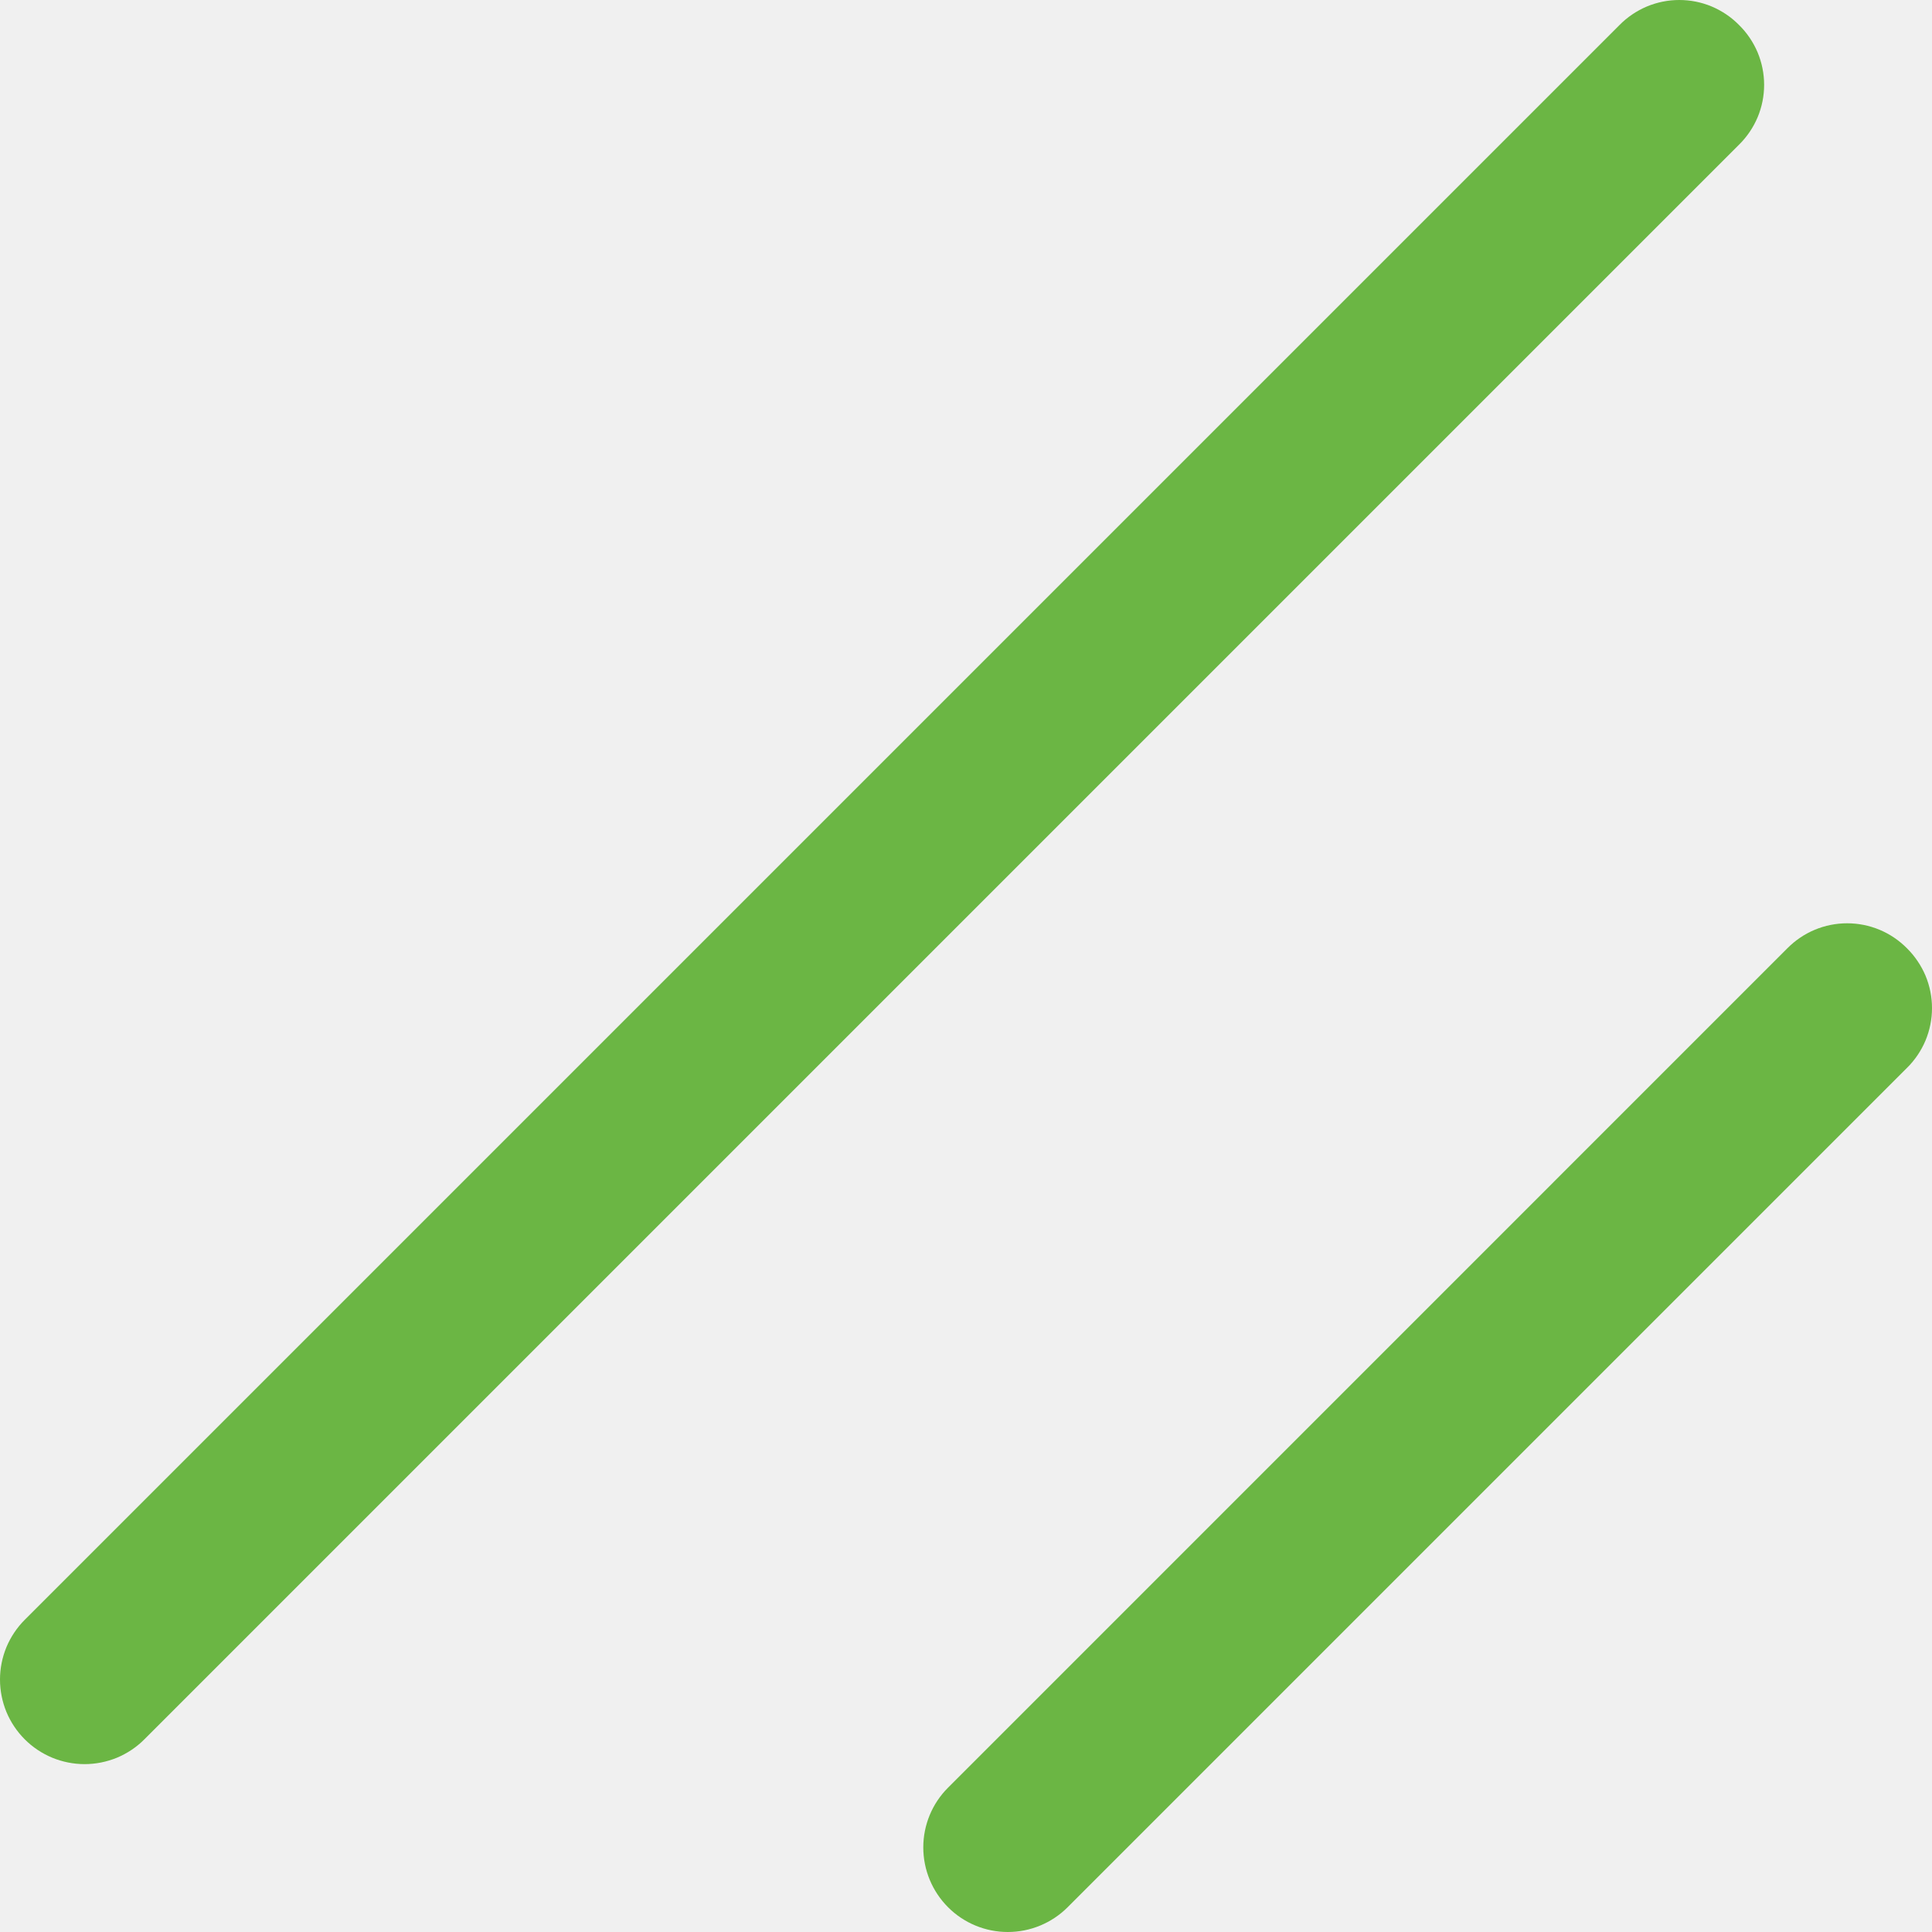
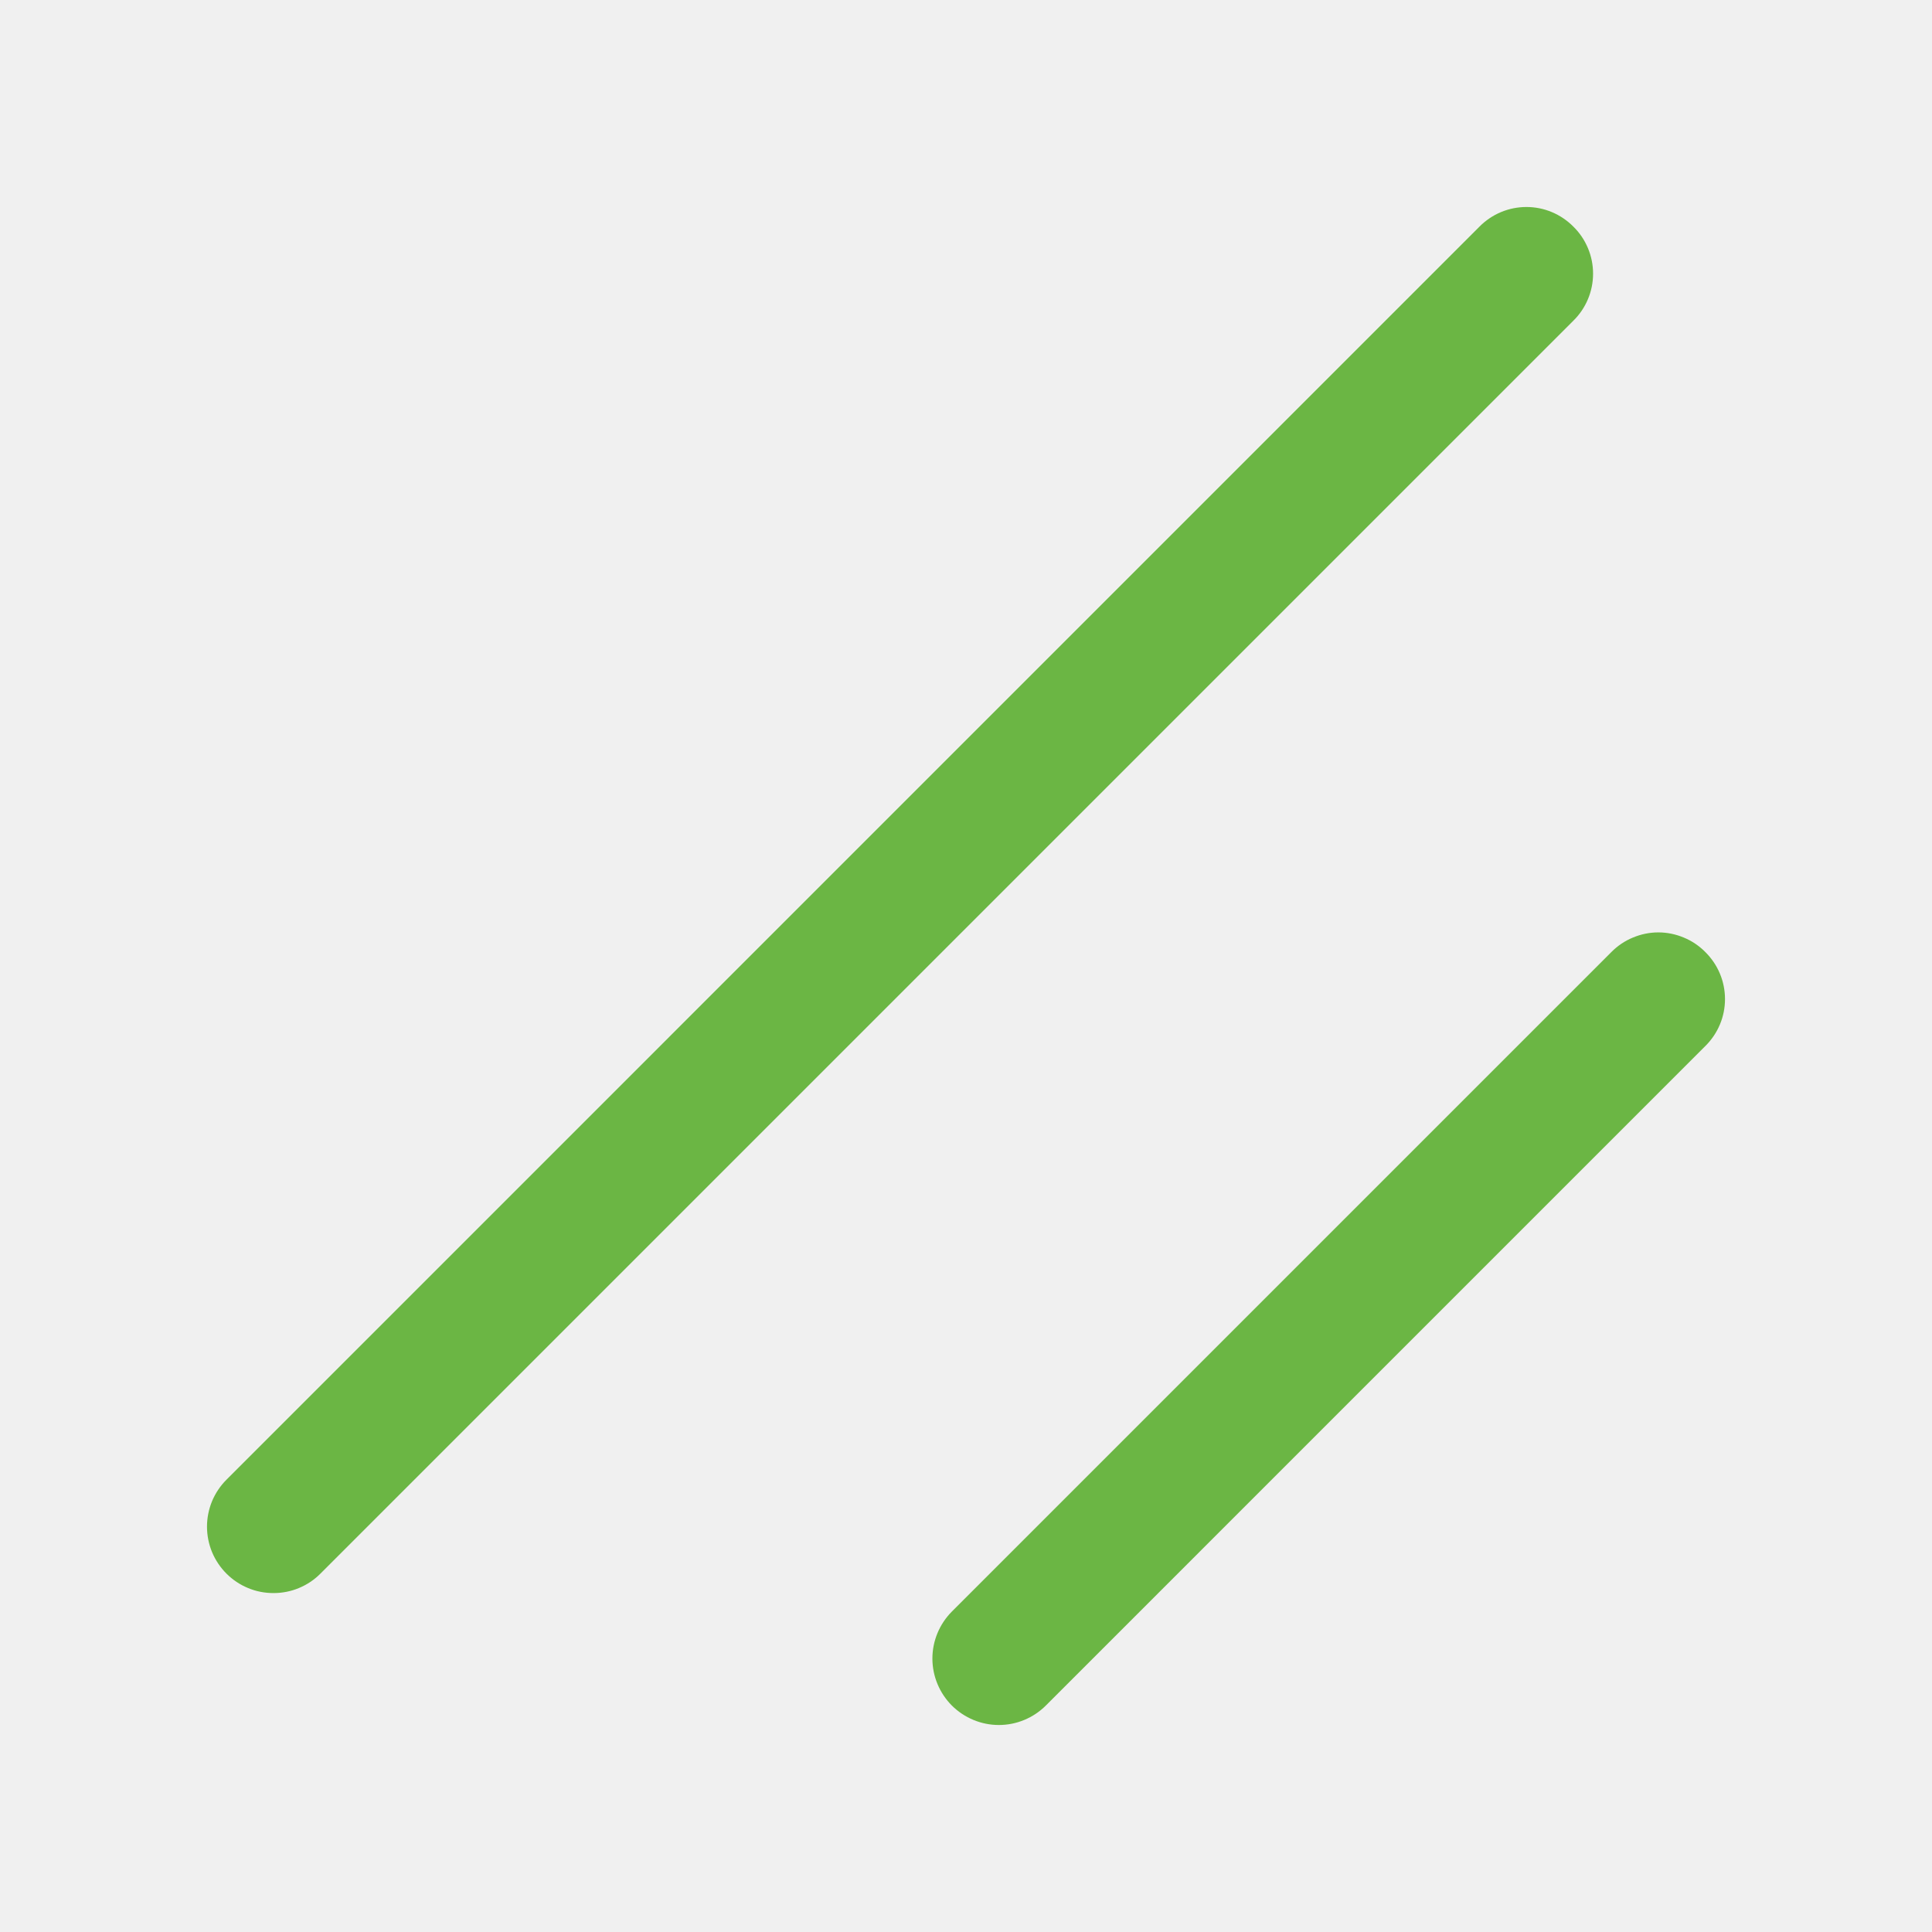
<svg xmlns="http://www.w3.org/2000/svg" width="28" height="28" viewBox="0 0 28 28" fill="none">
-   <g clip-path="url(#clip0_2033_955)">
-     <path fill-rule="evenodd" clip-rule="evenodd" d="M27.637 13.743C27.752 13.857 27.843 13.992 27.906 14.14C27.968 14.289 28 14.449 28 14.61C28 14.771 27.968 14.931 27.906 15.08C27.843 15.229 27.752 15.364 27.637 15.477L15.473 27.641C15.243 27.871 14.931 28 14.606 28C14.281 28 13.969 27.871 13.74 27.641C13.51 27.411 13.381 27.099 13.381 26.774C13.381 26.449 13.51 26.137 13.74 25.908L25.904 13.743C26.017 13.629 26.152 13.537 26.301 13.475C26.449 13.413 26.609 13.381 26.77 13.381C26.932 13.381 27.091 13.413 27.24 13.475C27.389 13.537 27.524 13.629 27.637 13.743ZM25.204 0.363C25.319 0.476 25.41 0.611 25.473 0.76C25.535 0.909 25.567 1.068 25.567 1.23C25.567 1.391 25.535 1.551 25.473 1.699C25.41 1.848 25.319 1.983 25.204 2.096L2.092 25.208C1.979 25.322 1.843 25.412 1.695 25.474C1.546 25.535 1.387 25.567 1.226 25.567C1.065 25.567 0.905 25.535 0.757 25.474C0.608 25.412 0.473 25.322 0.359 25.208C0.245 25.094 0.155 24.959 0.093 24.811C0.032 24.662 0 24.502 0 24.341C0 24.18 0.032 24.021 0.093 23.872C0.155 23.724 0.245 23.589 0.359 23.475L23.471 0.363C23.584 0.248 23.719 0.157 23.868 0.094C24.017 0.032 24.176 0 24.338 0C24.499 0 24.659 0.032 24.807 0.094C24.956 0.157 25.091 0.248 25.204 0.363Z" fill="#6BB644" />
-   </g>
-   <defs>
-     <clipPath id="clip0_2033_955">
-       <rect width="28" height="28" fill="white" />
-     </clipPath>
-   </defs>
+   <path fill-rule="evenodd" clip-rule="evenodd" d="M24.715 13.798C24.805 13.887 24.877 13.993 24.926 14.11C24.975 14.227 25 14.353 25 14.479C25 14.606 24.975 14.732 24.926 14.848C24.877 14.965 24.805 15.071 24.715 15.16L15.157 24.718C14.977 24.898 14.732 25 14.476 25C14.221 25 13.976 24.898 13.795 24.718C13.615 24.537 13.513 24.292 13.513 24.037C13.513 23.782 13.615 23.537 13.795 23.356L23.353 13.798C23.442 13.708 23.548 13.636 23.665 13.588C23.782 13.539 23.907 13.513 24.034 13.513C24.161 13.513 24.286 13.539 24.403 13.588C24.52 13.636 24.626 13.708 24.715 13.798ZM22.803 3.285C22.894 3.374 22.965 3.48 23.014 3.597C23.063 3.714 23.088 3.839 23.088 3.966C23.088 4.093 23.063 4.218 23.014 4.335C22.965 4.452 22.894 4.558 22.803 4.647L4.644 22.806C4.555 22.896 4.448 22.967 4.332 23.015C4.215 23.064 4.09 23.088 3.963 23.088C3.837 23.088 3.711 23.064 3.595 23.015C3.478 22.967 3.372 22.896 3.282 22.806C3.193 22.717 3.122 22.611 3.073 22.494C3.025 22.377 3 22.252 3 22.125C3 21.999 3.025 21.874 3.073 21.757C3.122 21.64 3.193 21.534 3.282 21.445L21.441 3.285C21.53 3.195 21.636 3.123 21.753 3.074C21.87 3.025 21.996 3 22.122 3C22.249 3 22.375 3.025 22.491 3.074C22.608 3.123 22.714 3.195 22.803 3.285Z" fill="#6BB644" />
</svg>
